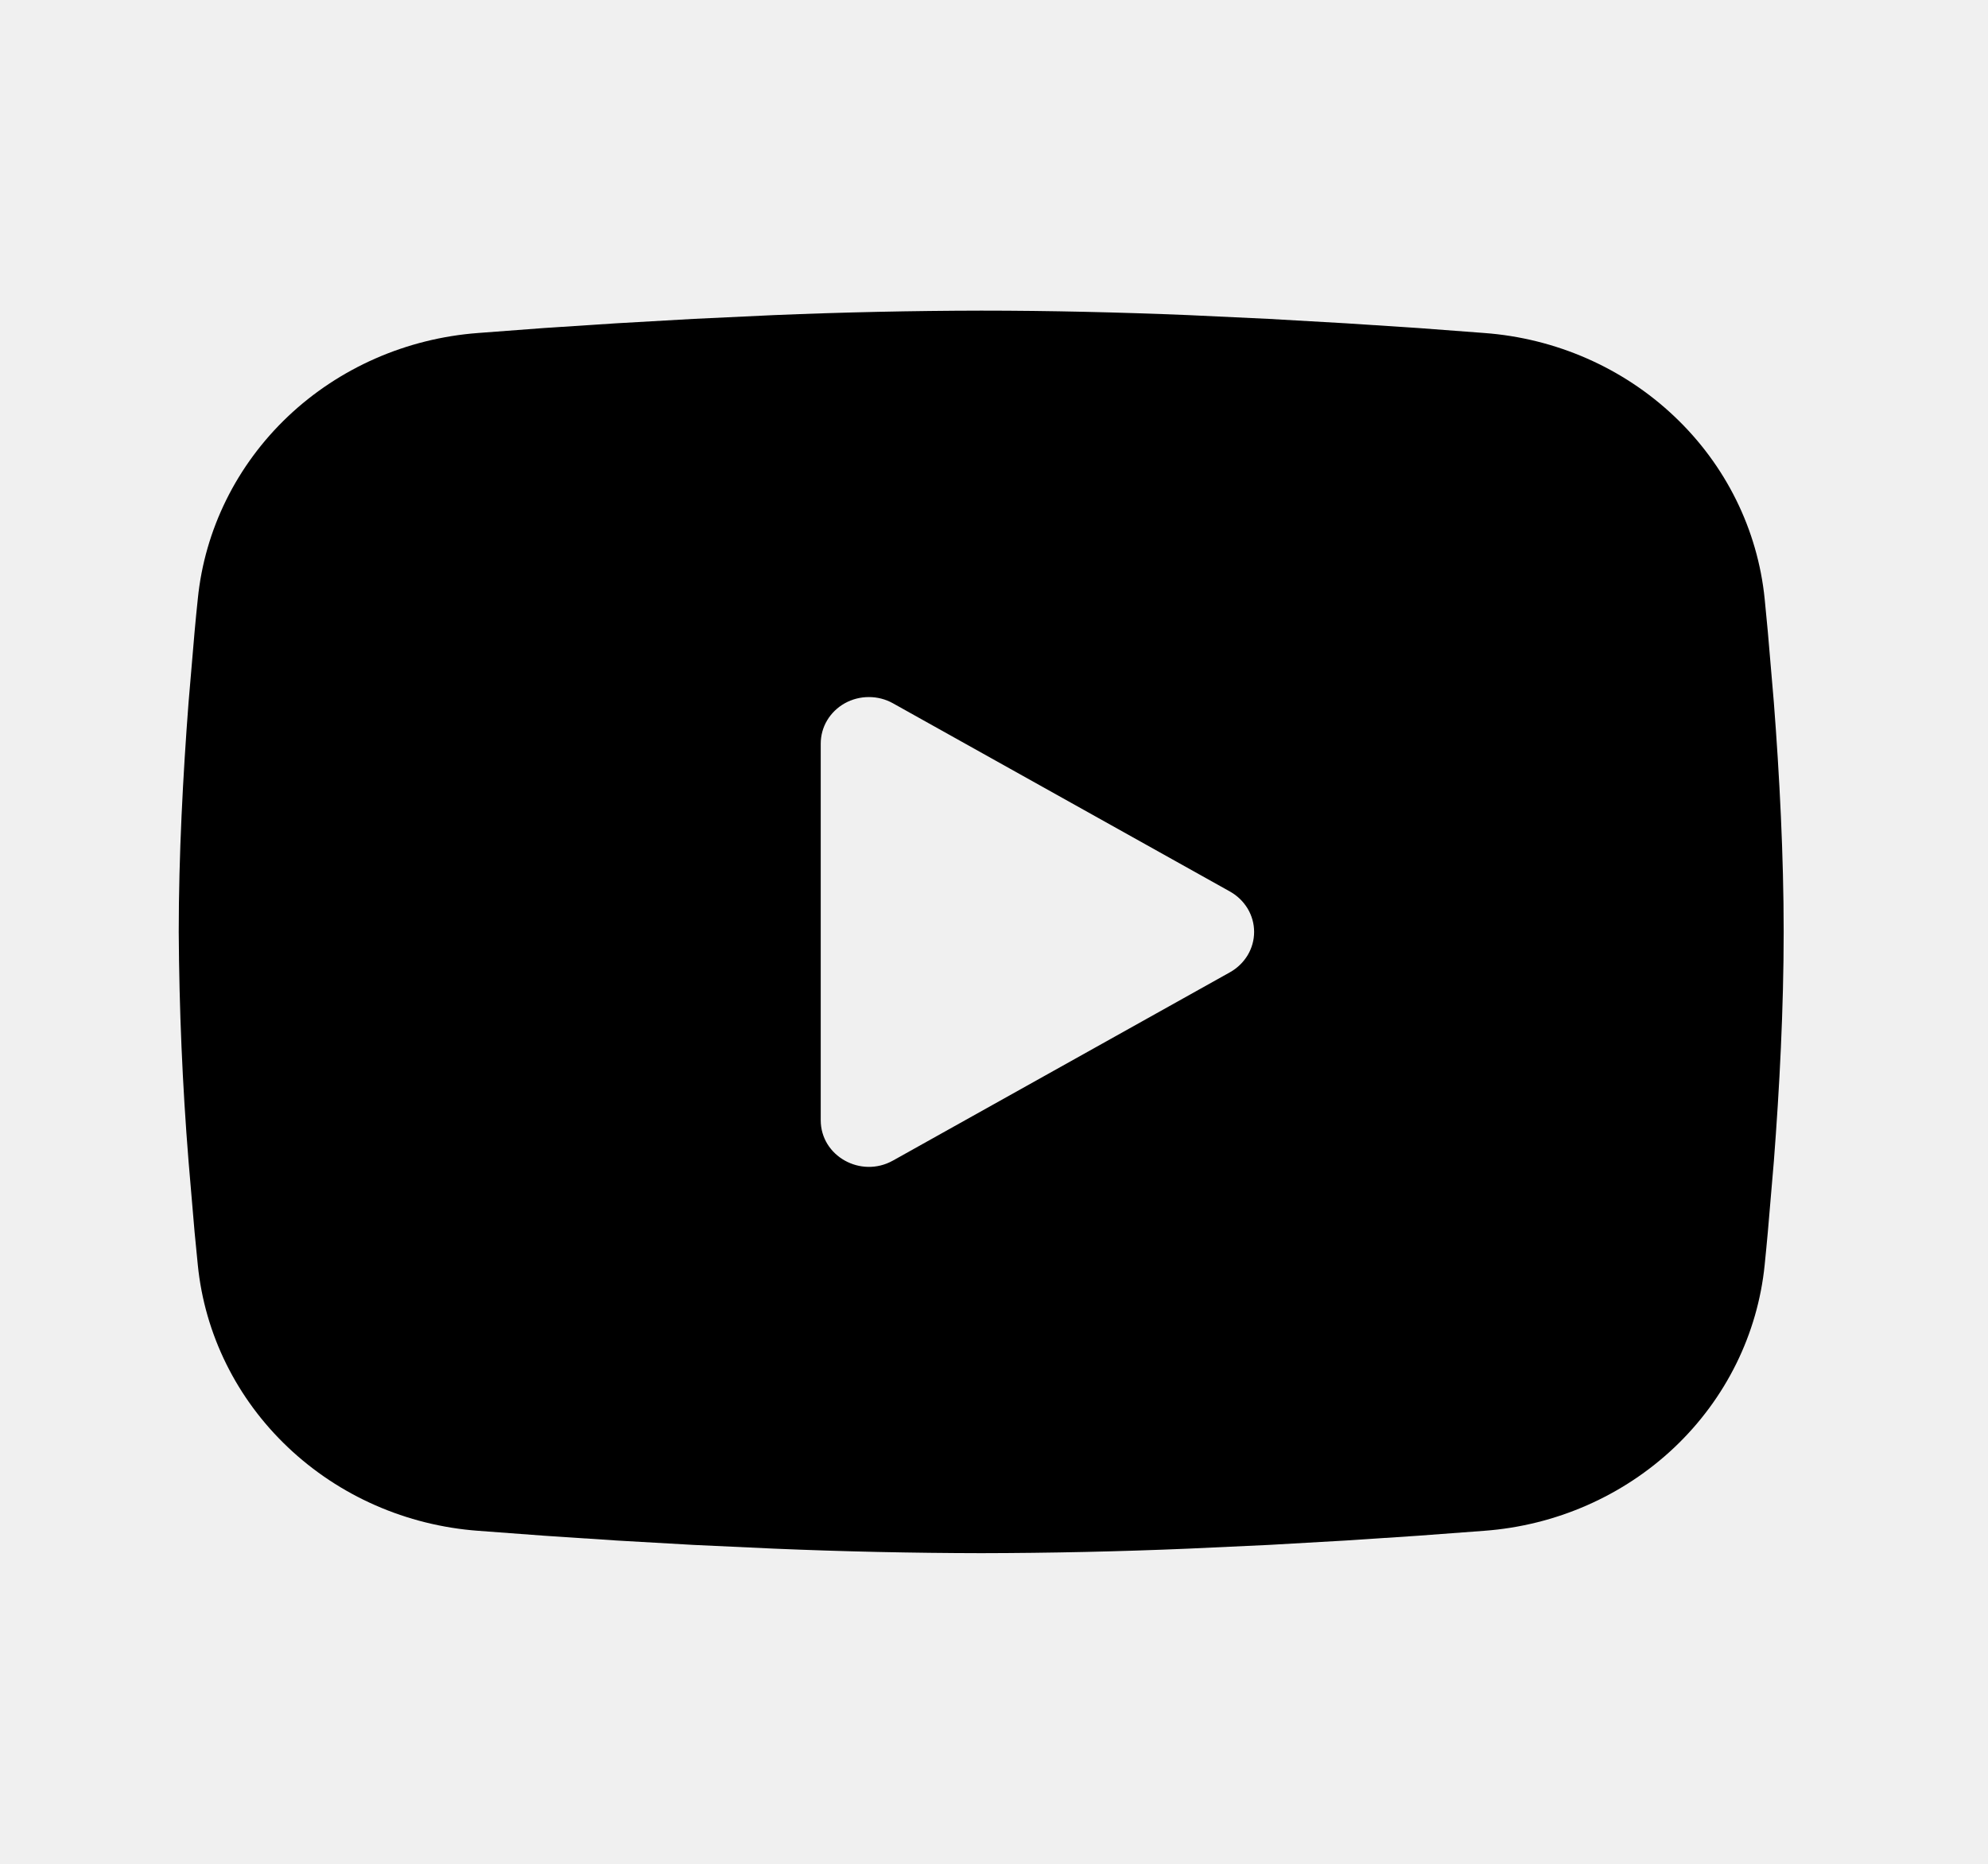
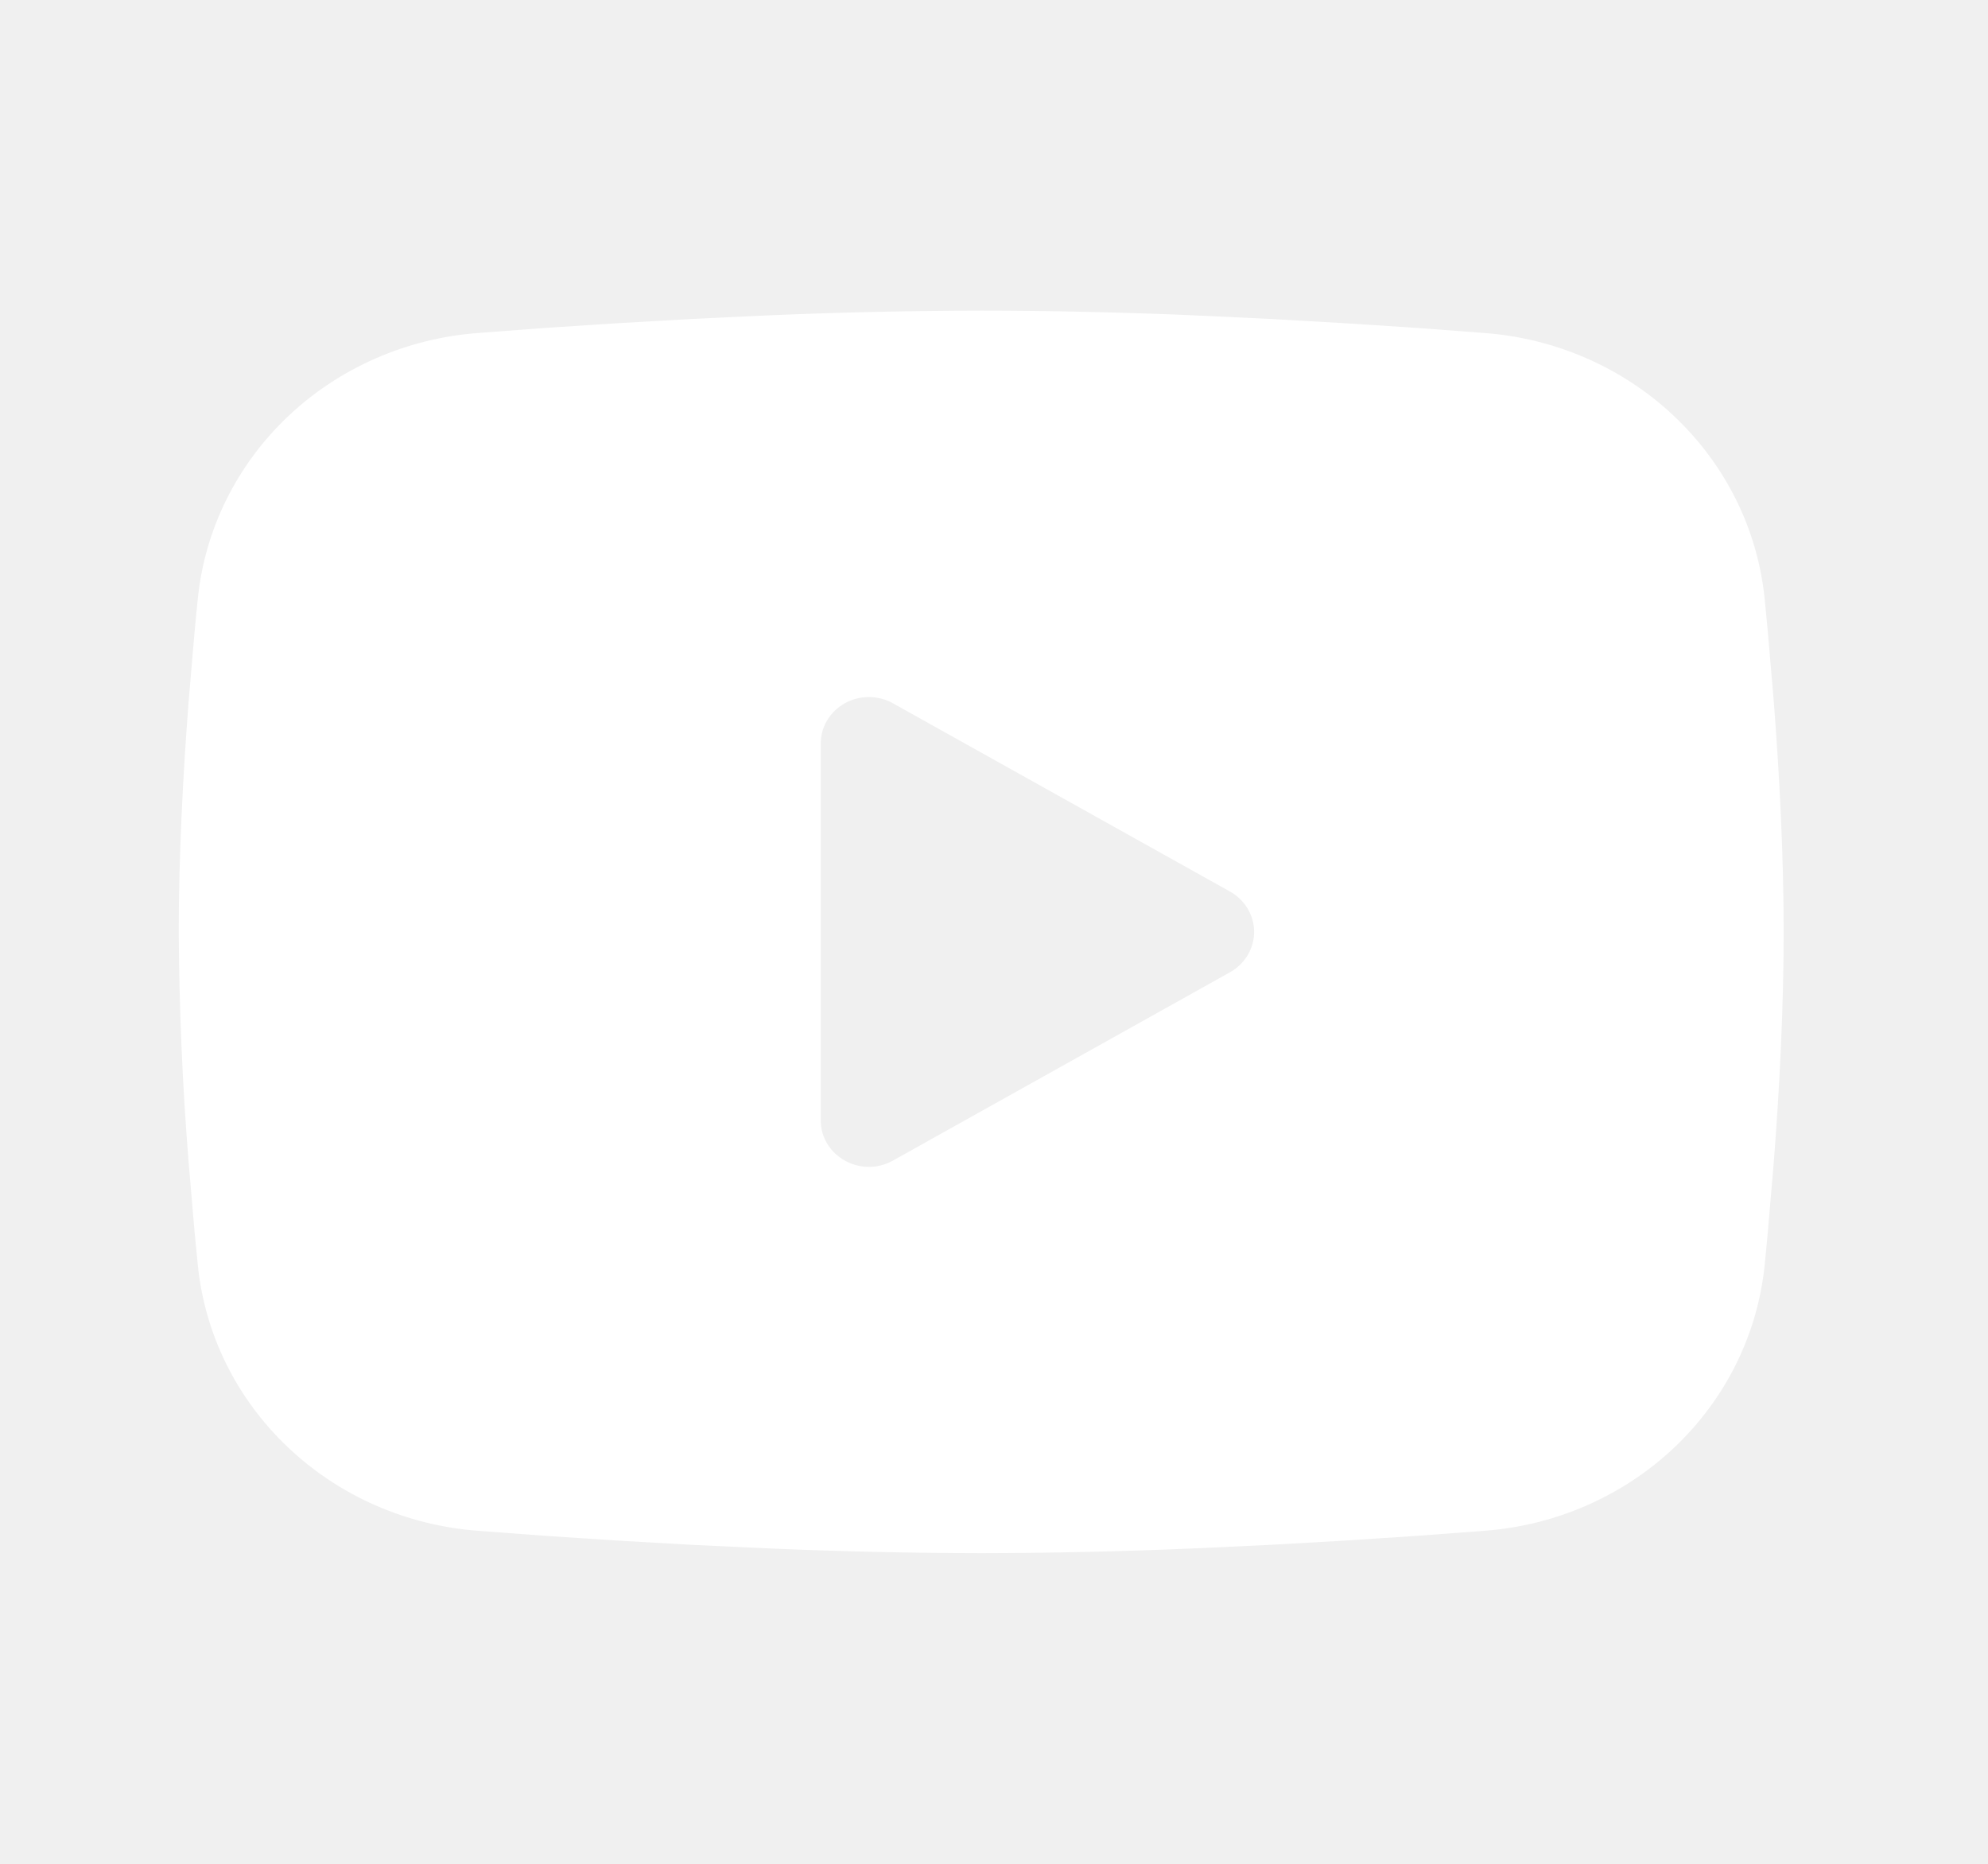
<svg xmlns="http://www.w3.org/2000/svg" width="32" height="30" viewBox="0 0 32 30" fill="none">
-   <path fill-rule="evenodd" clip-rule="evenodd" d="M15.794 5C16.898 5 18.031 5.027 19.129 5.072L20.426 5.133L21.667 5.204L22.83 5.28L23.892 5.36C25.044 5.445 26.128 5.921 26.953 6.704C27.779 7.486 28.293 8.526 28.405 9.639L28.456 10.17L28.553 11.307C28.644 12.486 28.711 13.771 28.711 15C28.711 16.229 28.644 17.514 28.553 18.692L28.456 19.83C28.439 20.012 28.423 20.189 28.405 20.361C28.293 21.474 27.779 22.514 26.953 23.297C26.127 24.079 25.043 24.555 23.89 24.64L22.831 24.719L21.669 24.796L20.426 24.867L19.129 24.927C18.018 24.974 16.906 24.998 15.794 25C14.682 24.998 13.57 24.974 12.459 24.927L11.162 24.867L9.921 24.796L8.758 24.719L7.697 24.64C6.544 24.555 5.46 24.079 4.635 23.296C3.809 22.514 3.295 21.474 3.184 20.361L3.132 19.83L3.035 18.692C2.936 17.464 2.884 16.232 2.877 15C2.877 13.771 2.945 12.486 3.035 11.307L3.132 10.17C3.149 9.988 3.165 9.811 3.184 9.639C3.295 8.526 3.809 7.487 4.634 6.704C5.459 5.922 6.543 5.446 7.695 5.36L8.756 5.28L9.918 5.204L11.161 5.133L12.458 5.072C13.569 5.026 14.682 5.002 15.794 5ZM13.211 11.969V18.031C13.211 18.609 13.857 18.969 14.373 18.681L19.798 15.65C19.916 15.584 20.014 15.489 20.083 15.375C20.151 15.261 20.187 15.132 20.187 15C20.187 14.868 20.151 14.739 20.083 14.625C20.014 14.511 19.916 14.416 19.798 14.35L14.373 11.32C14.255 11.254 14.122 11.22 13.986 11.22C13.85 11.22 13.716 11.254 13.598 11.32C13.48 11.386 13.382 11.481 13.314 11.595C13.246 11.709 13.211 11.838 13.211 11.97V11.969Z" fill="black" />
+   <path fill-rule="evenodd" clip-rule="evenodd" d="M15.794 5C16.898 5 18.031 5.027 19.129 5.072L20.426 5.133L21.667 5.204L22.83 5.28L23.892 5.36C25.044 5.445 26.128 5.921 26.953 6.704C27.779 7.486 28.293 8.526 28.405 9.639L28.456 10.17L28.553 11.307C28.644 12.486 28.711 13.771 28.711 15C28.711 16.229 28.644 17.514 28.553 18.692L28.456 19.83C28.439 20.012 28.423 20.189 28.405 20.361C28.293 21.474 27.779 22.514 26.953 23.297C26.127 24.079 25.043 24.555 23.89 24.64L22.831 24.719L21.669 24.796L20.426 24.867L19.129 24.927C18.018 24.974 16.906 24.998 15.794 25C14.682 24.998 13.57 24.974 12.459 24.927L11.162 24.867L9.921 24.796L8.758 24.719L7.697 24.64C6.544 24.555 5.46 24.079 4.635 23.296C3.809 22.514 3.295 21.474 3.184 20.361L3.132 19.83L3.035 18.692C2.936 17.464 2.884 16.232 2.877 15C2.877 13.771 2.945 12.486 3.035 11.307L3.132 10.17C3.149 9.988 3.165 9.811 3.184 9.639C3.295 8.526 3.809 7.487 4.634 6.704C5.459 5.922 6.543 5.446 7.695 5.36L8.756 5.28L9.918 5.204L11.161 5.133L12.458 5.072C13.569 5.026 14.682 5.002 15.794 5ZM13.211 11.969V18.031C13.211 18.609 13.857 18.969 14.373 18.681L19.798 15.65C19.916 15.584 20.014 15.489 20.083 15.375C20.151 15.261 20.187 15.132 20.187 15C20.187 14.868 20.151 14.739 20.083 14.625C20.014 14.511 19.916 14.416 19.798 14.35L14.373 11.32C14.255 11.254 14.122 11.22 13.986 11.22C13.85 11.22 13.716 11.254 13.598 11.32C13.48 11.386 13.382 11.481 13.314 11.595C13.246 11.709 13.211 11.838 13.211 11.97V11.969Z" fill="white" />
</svg>
